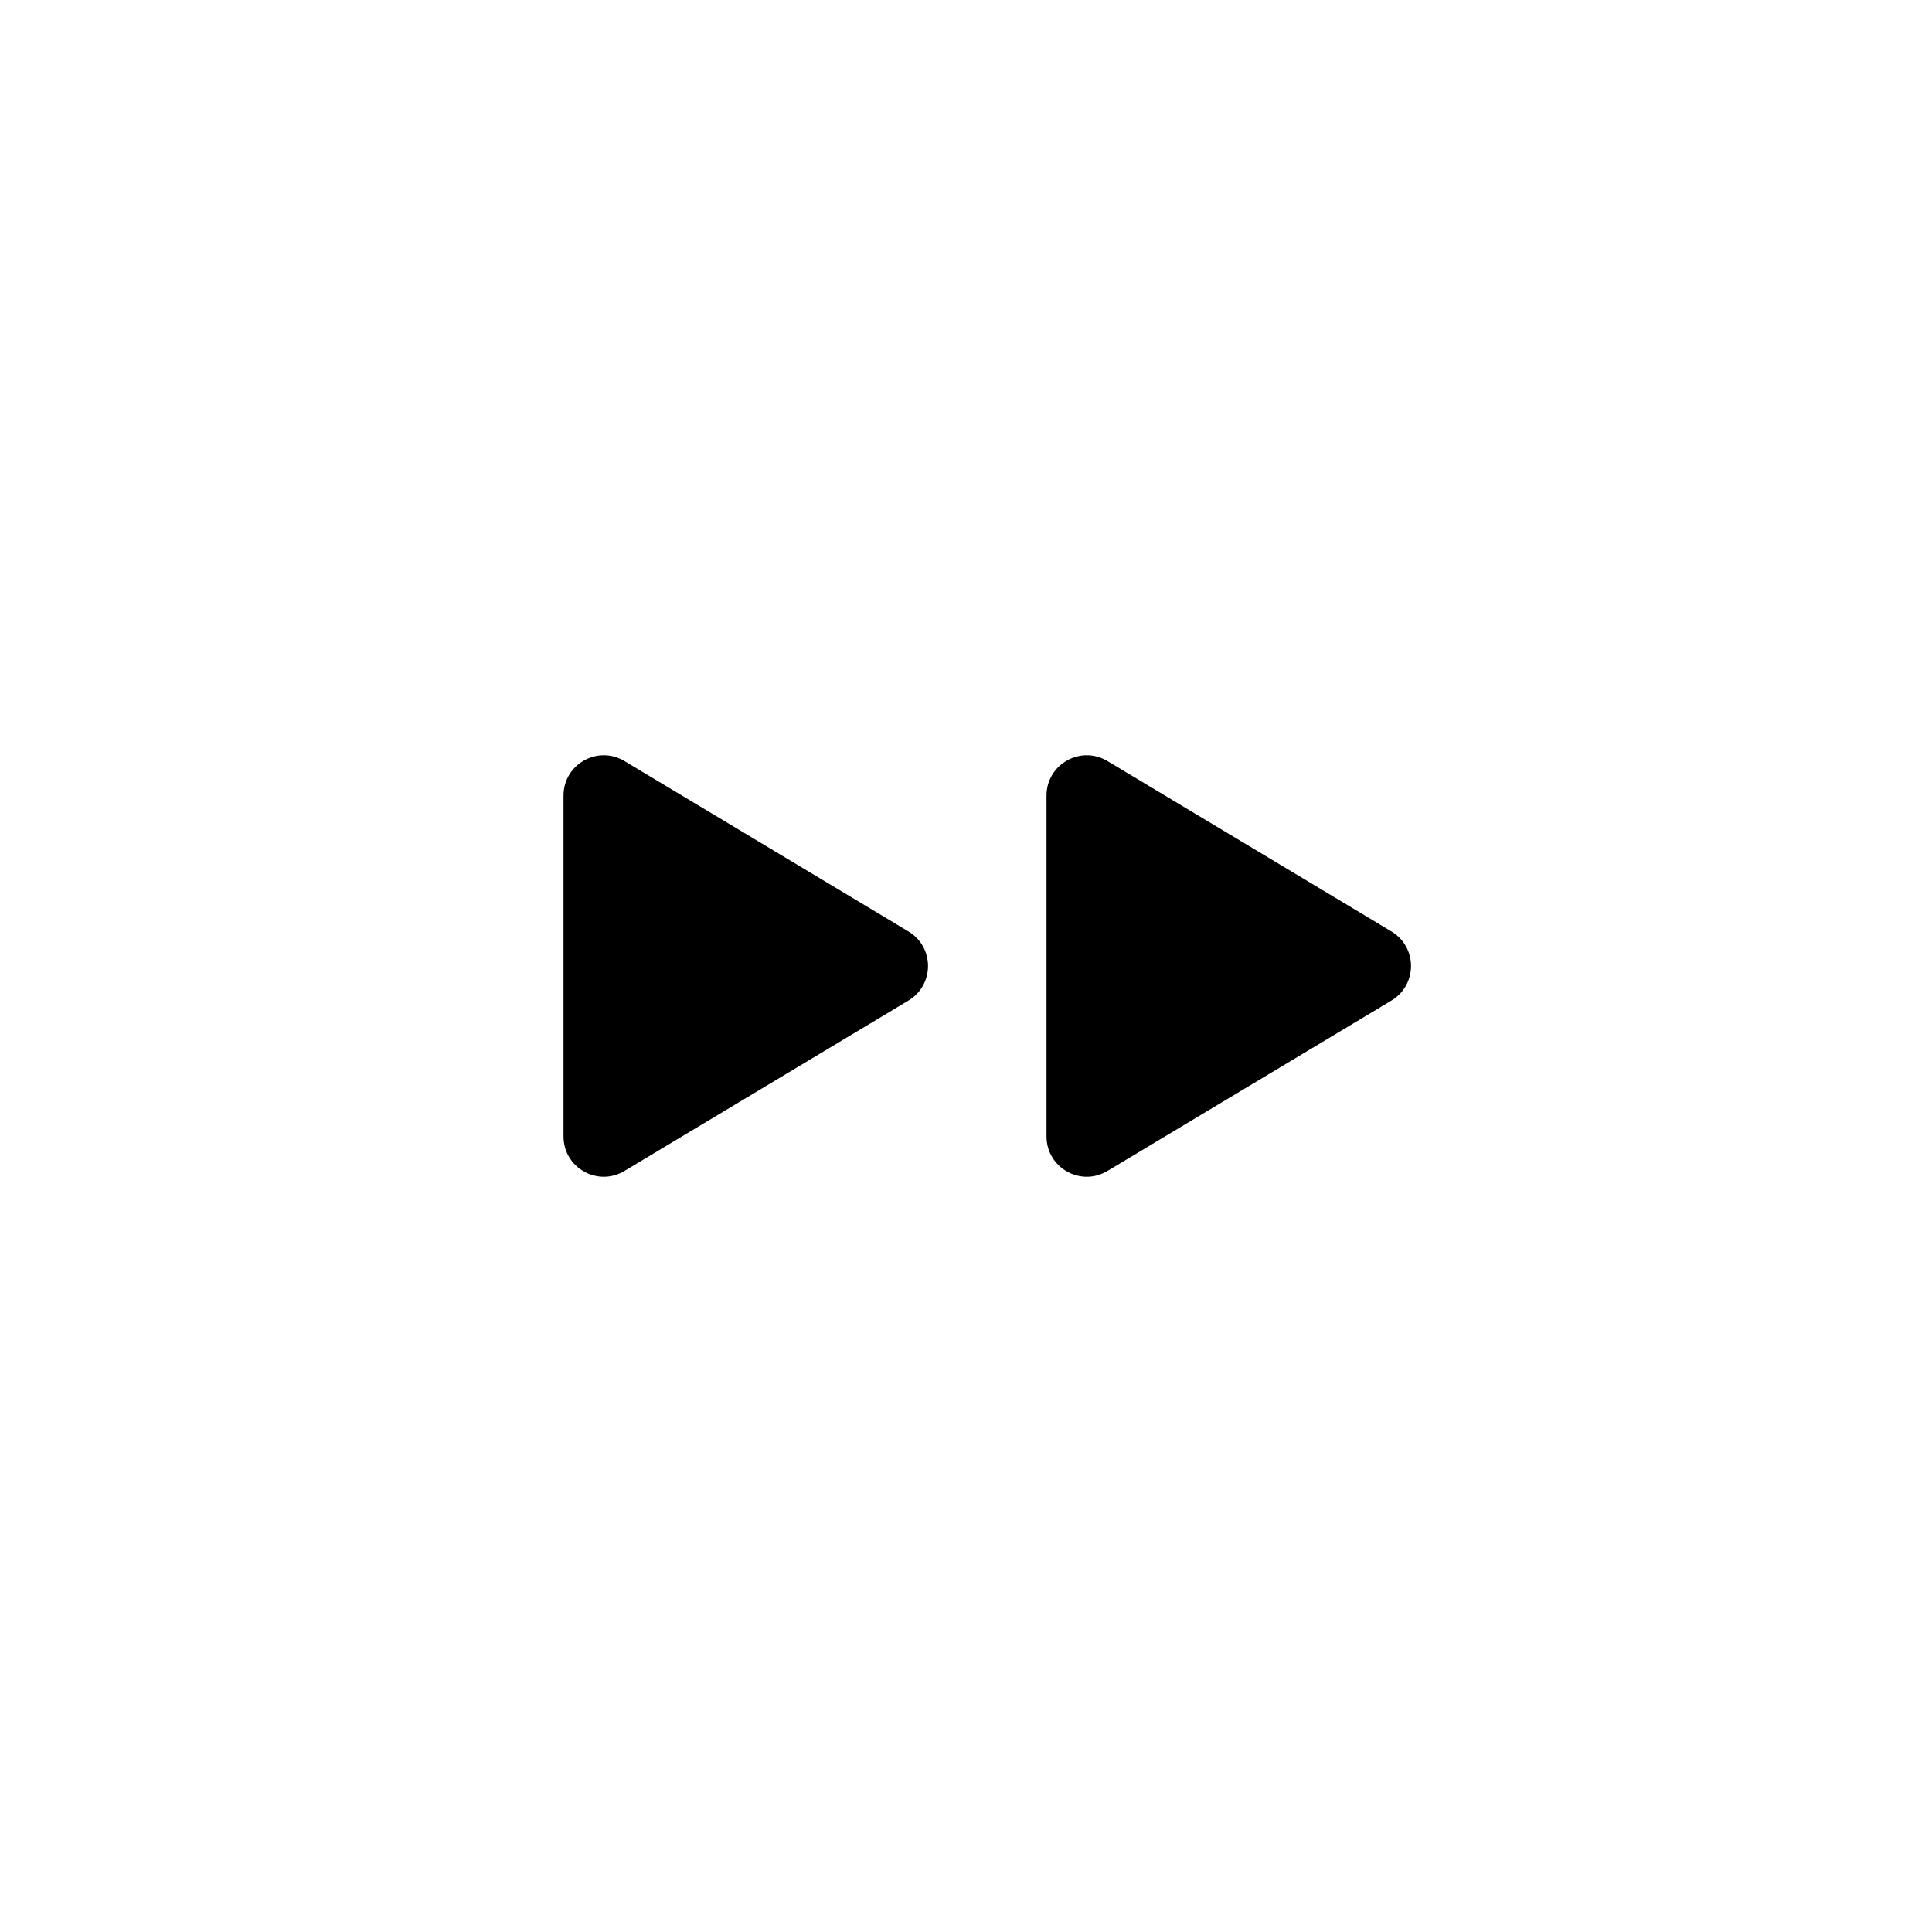
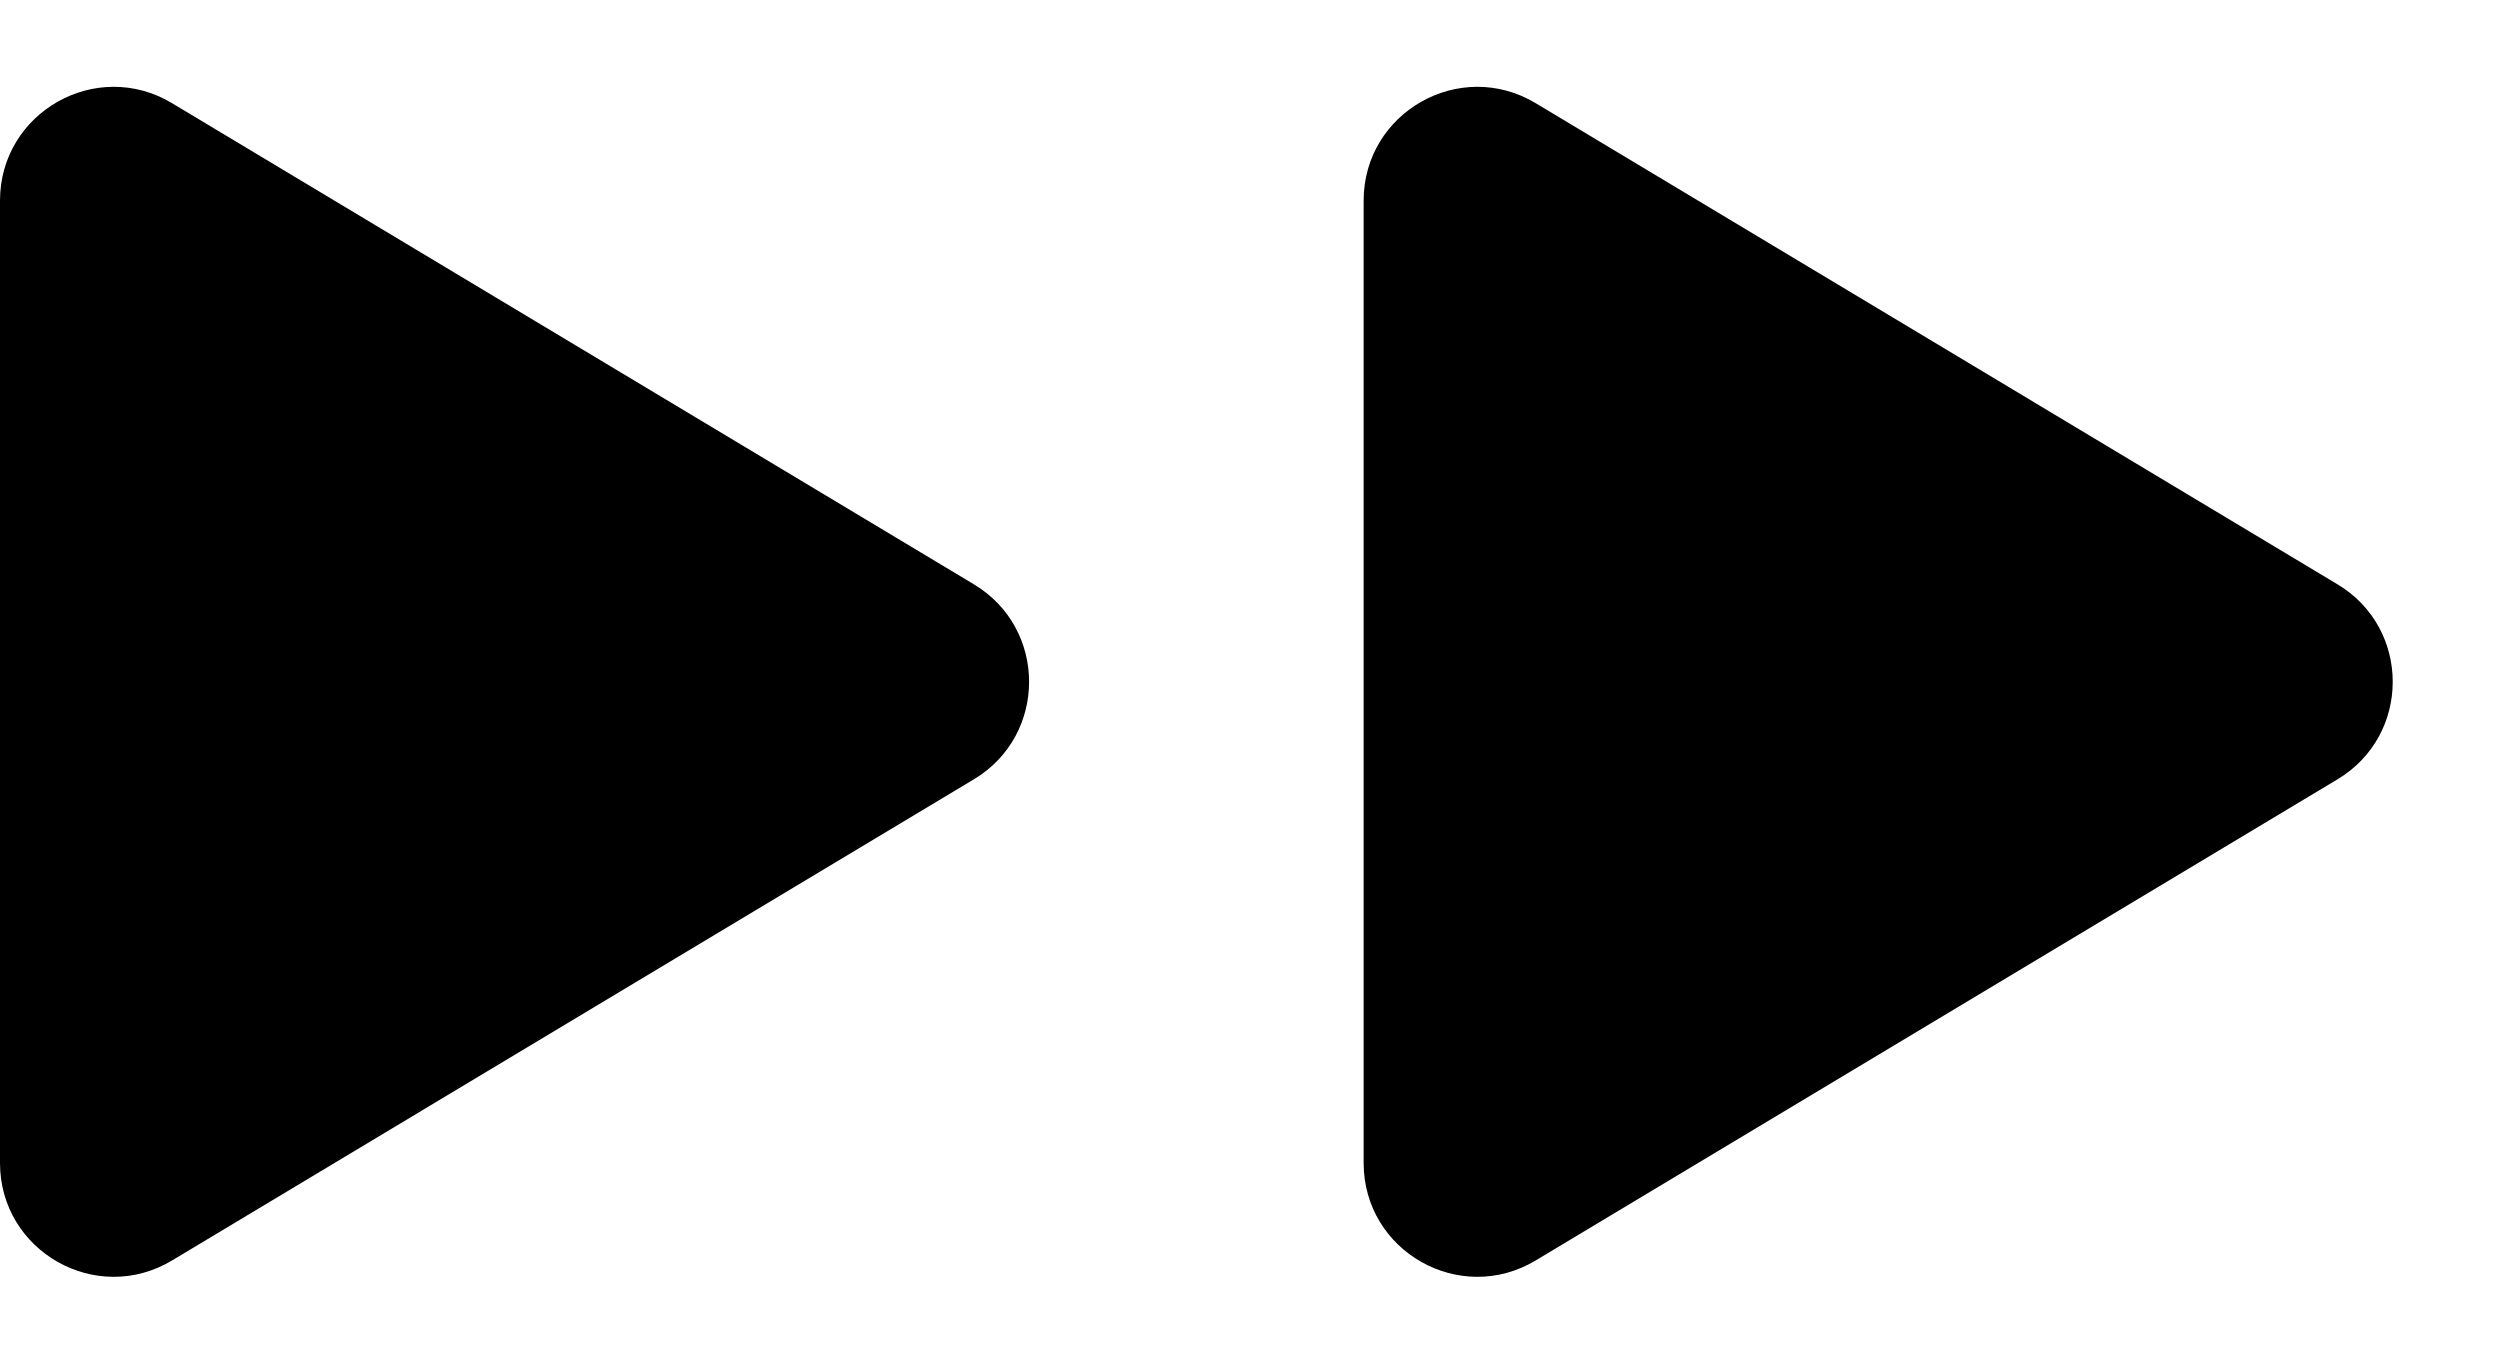
- <svg xmlns="http://www.w3.org/2000/svg" width="24" height="24" viewBox="0 0 24 24" fill="none">
-   <path d="M11.285 11.571C11.609 11.765 11.609 12.235 11.285 12.429L7.757 14.546C7.424 14.746 7 14.506 7 14.117L7 9.883C7 9.494 7.424 9.254 7.757 9.454L11.285 11.571Z" fill="black" />
-   <path d="M17.285 11.571C17.609 11.765 17.609 12.235 17.285 12.429L13.757 14.546C13.424 14.746 13 14.506 13 14.117L13 9.883C13 9.494 13.424 9.254 13.757 9.454L17.285 11.571Z" fill="black" />
+ <svg xmlns="http://www.w3.org/2000/svg" width="11px" height="6px" viewBox="0 0 11 6" version="1.1">
+   <g id="Page-1" stroke="none" stroke-width="1" fill="none" fill-rule="evenodd">
+     <g id="A0" transform="translate(-799, -1450)" fill="#000000" fill-rule="nonzero">
+       <g id="Fast-forward" transform="translate(799, 1450)">
+         <path d="M4.285,2.571 C4.609,2.765 4.609,3.235 4.285,3.429 L0.757,5.546 C0.424,5.746 0,5.506 0,5.117 L0,0.883 C0,0.494 0.424,0.254 0.757,0.454 L4.285,2.571 Z" id="Path" />
+         <path d="M10.285,2.571 C10.609,2.765 10.609,3.235 10.285,3.429 L6.757,5.546 C6.424,5.746 6,5.506 6,5.117 L6,0.883 C6,0.494 6.424,0.254 6.757,0.454 L10.285,2.571 Z" id="Path" />
+       </g>
+     </g>
+   </g>
</svg>
